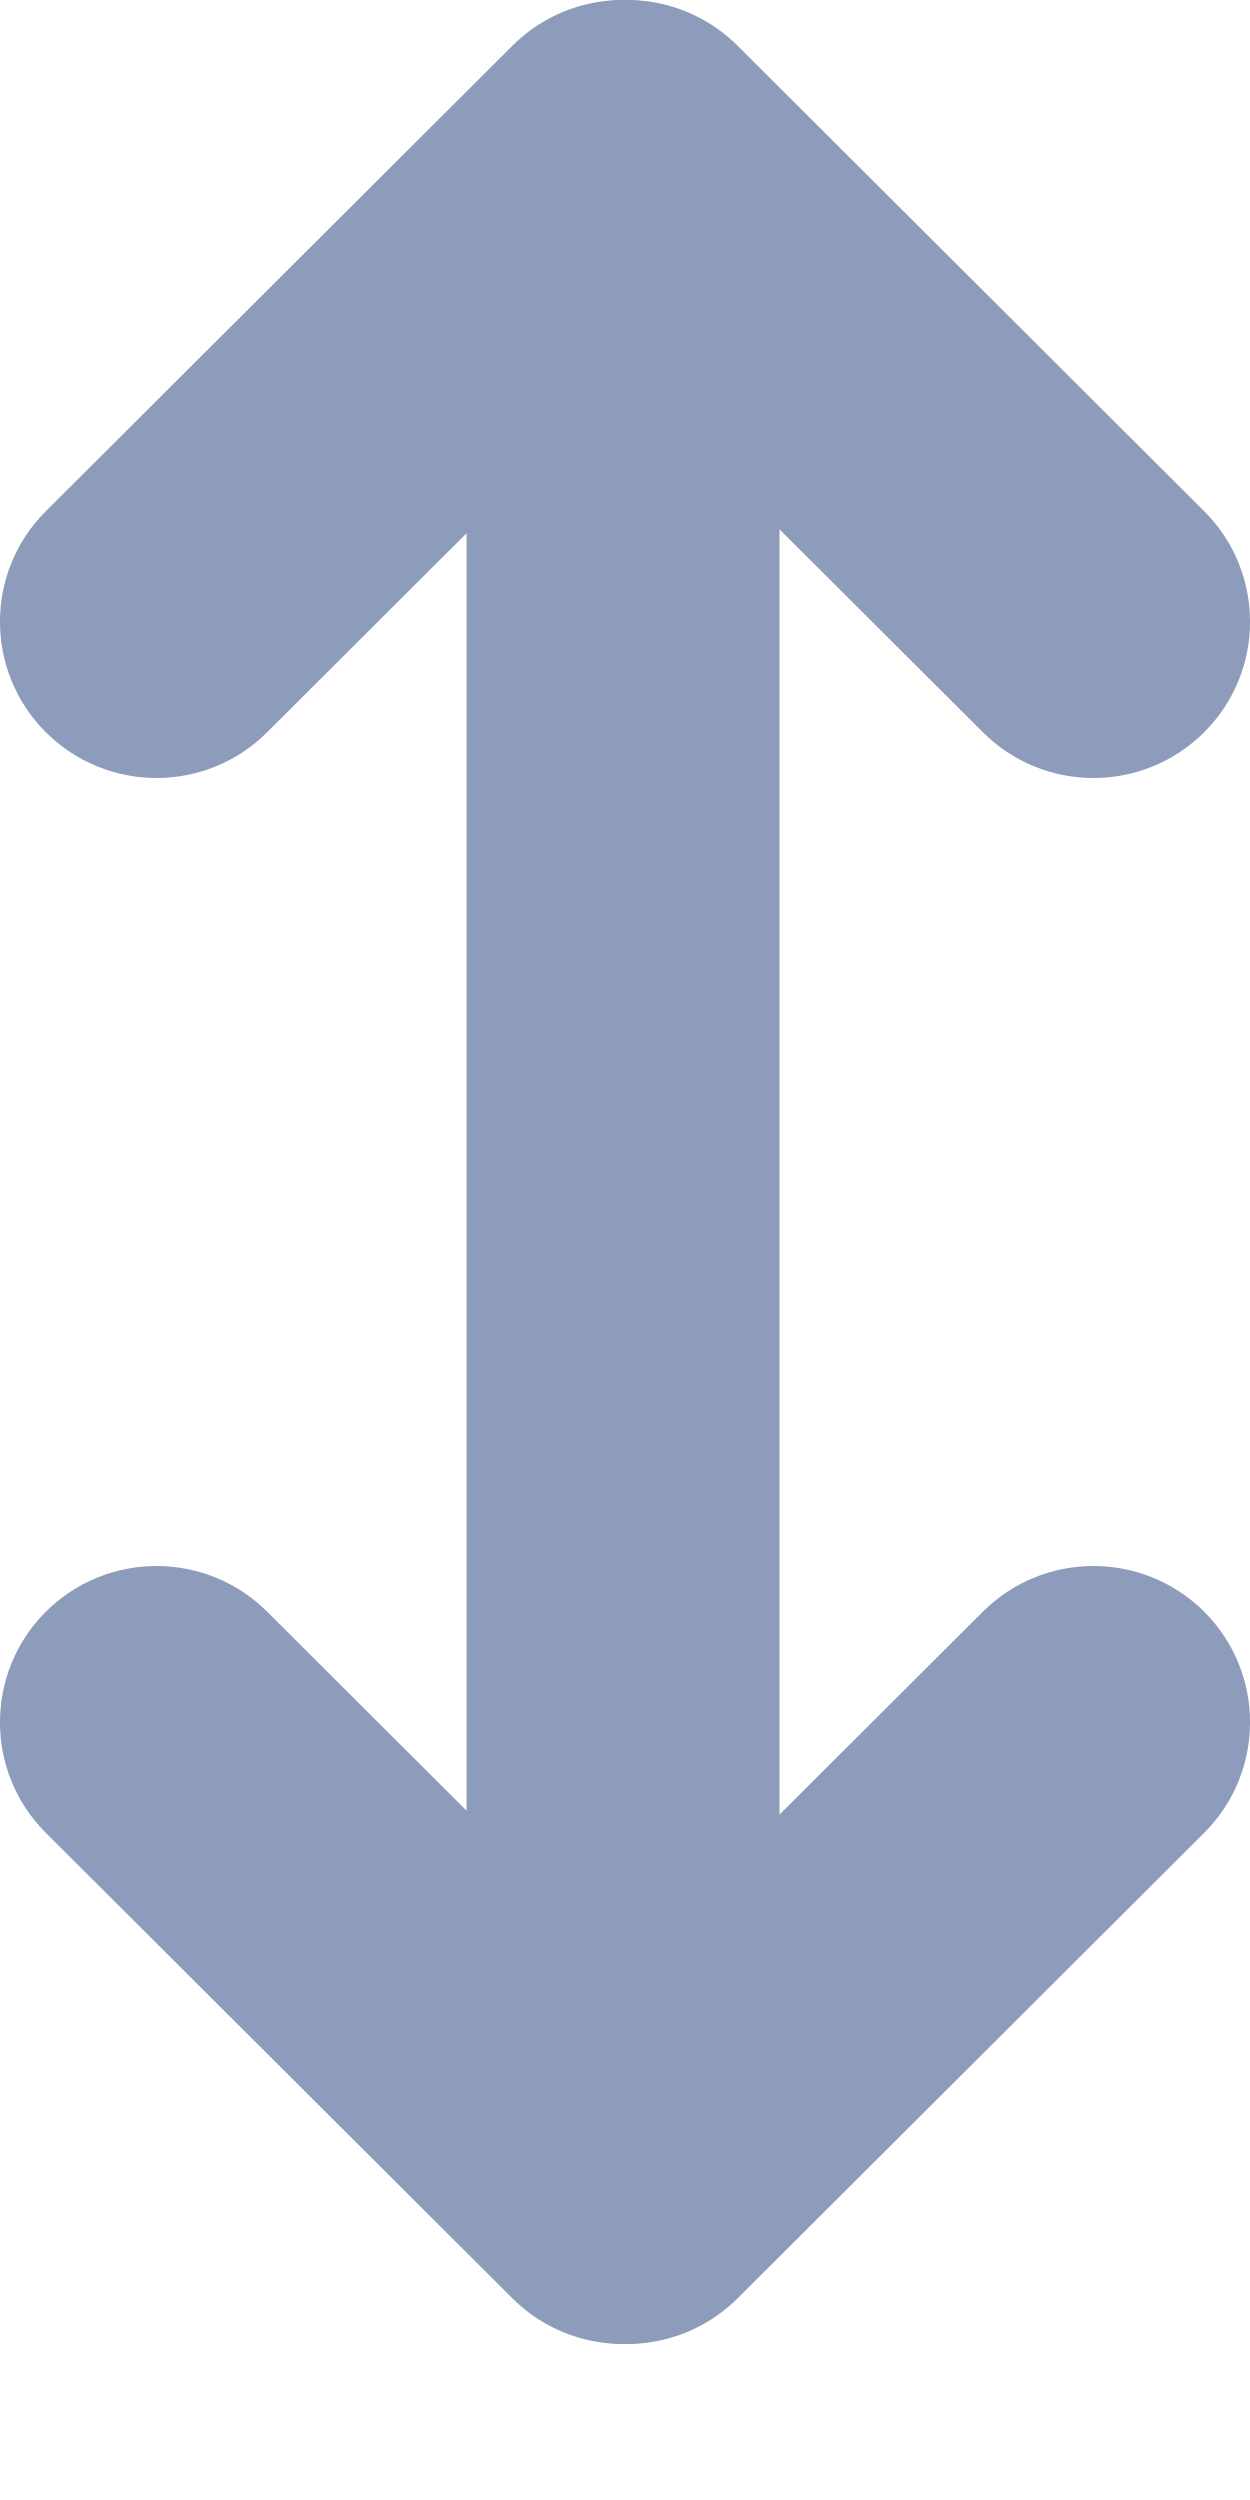
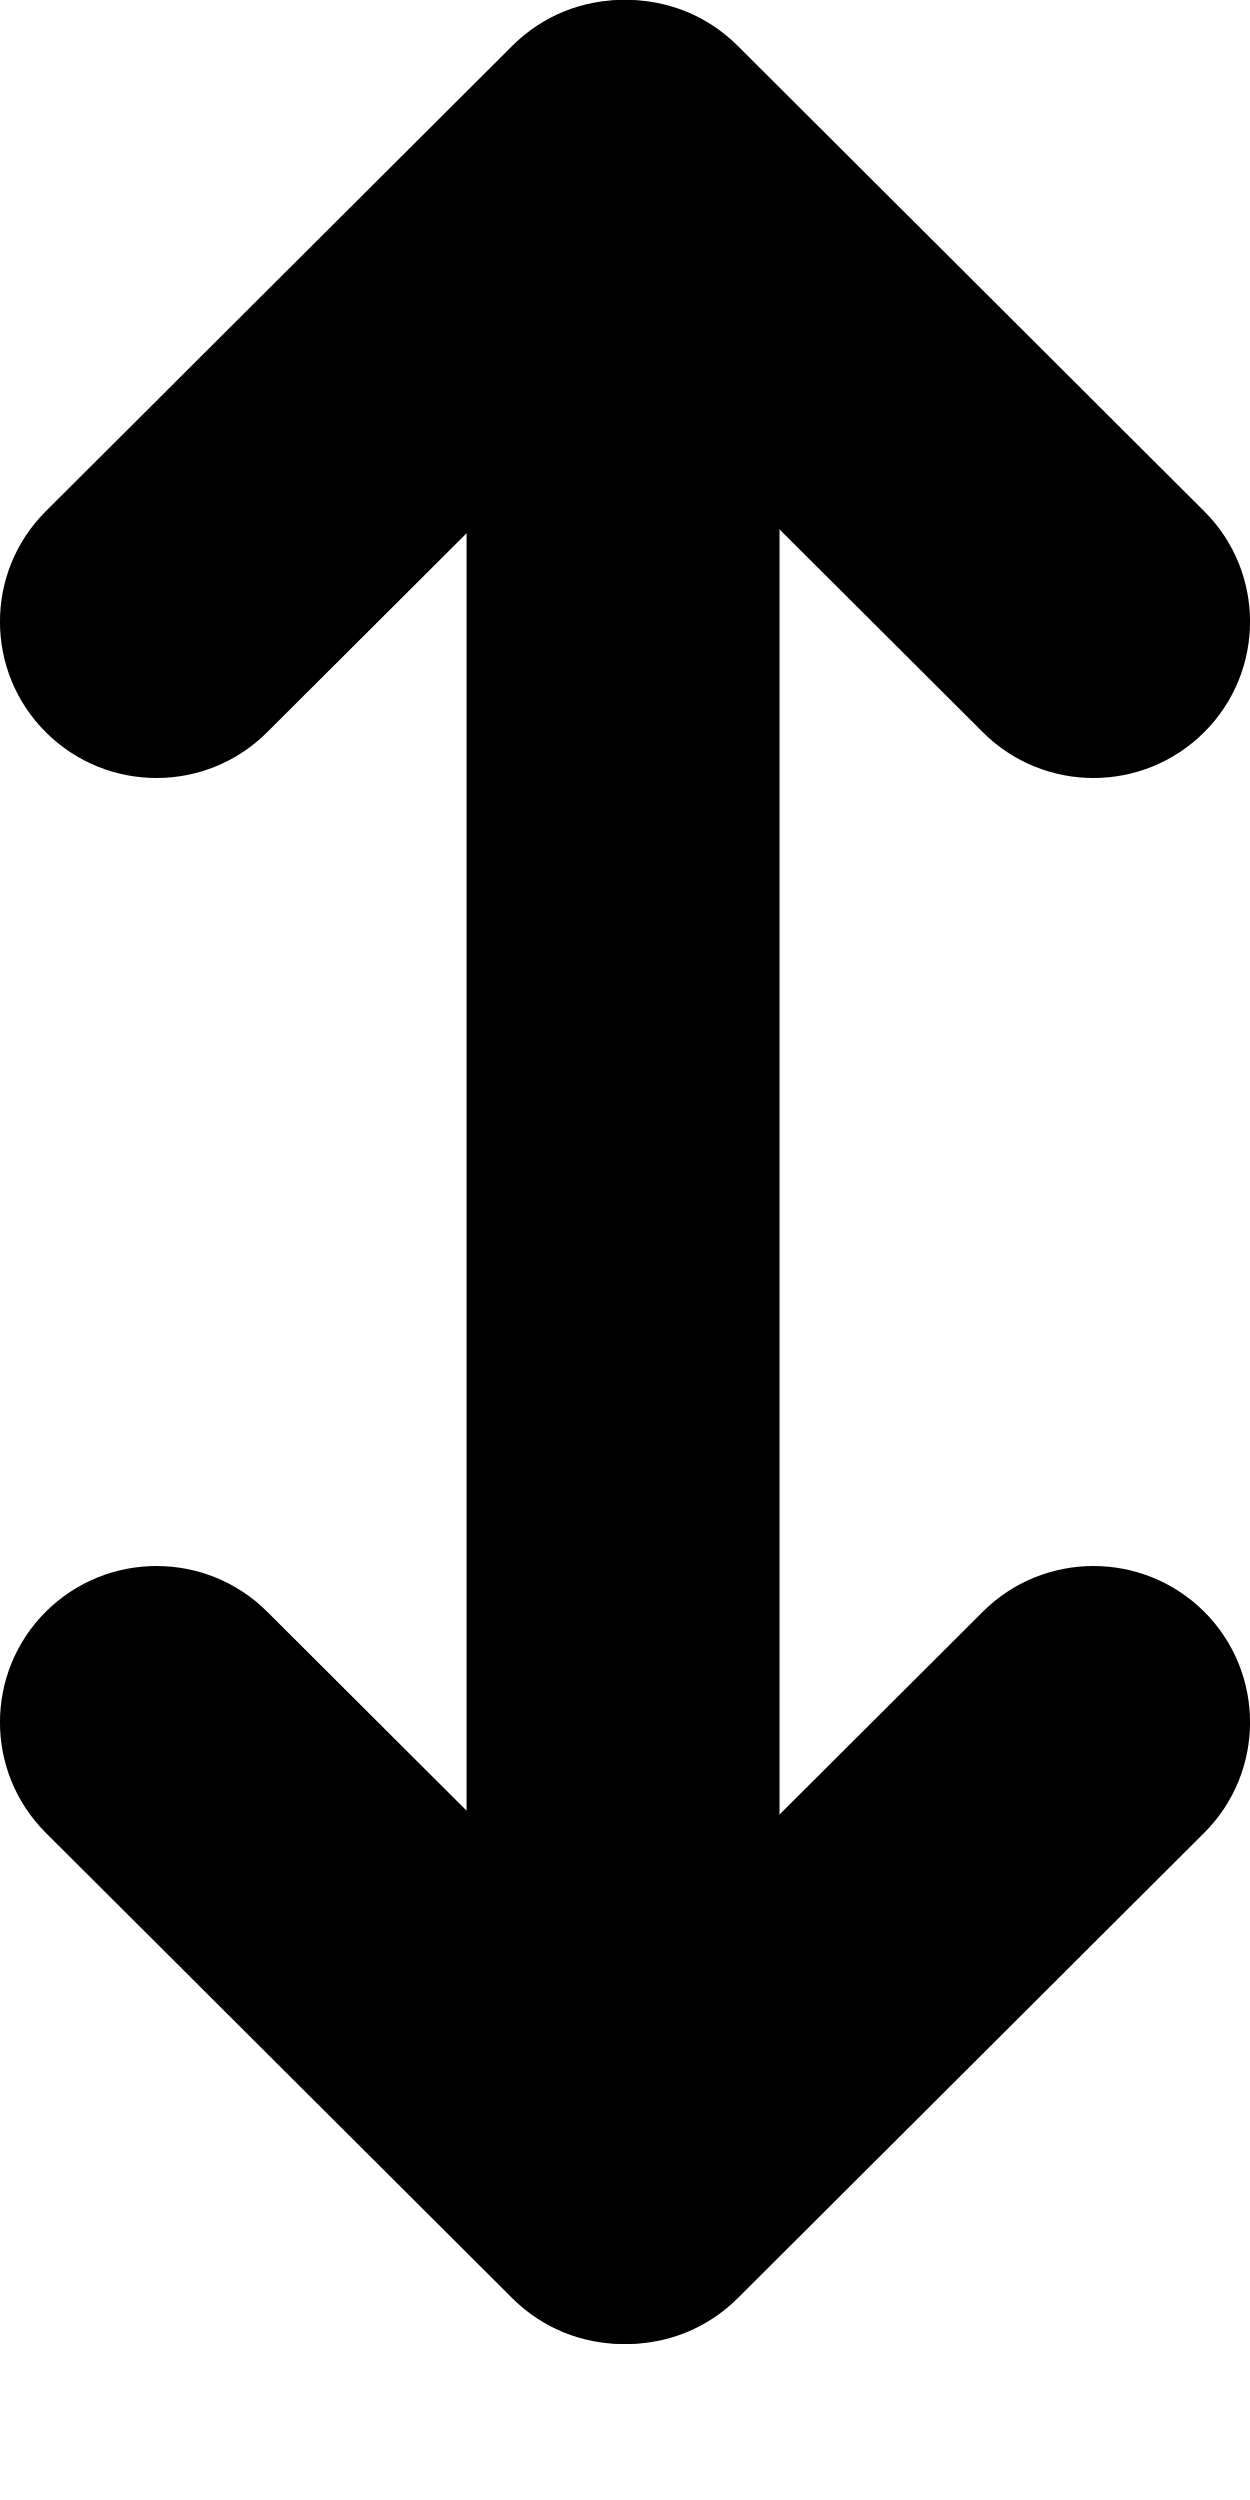
<svg xmlns="http://www.w3.org/2000/svg" width="8" height="16" viewBox="0 0 8 16" fill="none">
-   <path d="M4.696 14.709C4.305 15.099 3.67 15.099 3.279 14.709L0.293 11.73C-0.098 11.339 -0.098 10.706 0.293 10.315C0.685 9.925 1.319 9.925 1.71 10.315L4.696 13.294C5.087 13.685 5.087 14.318 4.696 14.709Z" fill="#8E9CBB" />
-   <path d="M3.304 14.709C3.695 15.099 4.329 15.099 4.721 14.709L7.707 11.73C8.098 11.339 8.098 10.706 7.707 10.315C7.315 9.925 6.681 9.925 6.29 10.315L3.304 13.294C2.913 13.685 2.913 14.318 3.304 14.709Z" fill="#8E9CBB" />
-   <path d="M3.988 14.016C3.434 14.016 2.986 13.568 2.986 13.016V3C2.986 2.448 3.434 2 3.988 2C4.541 2 4.989 2.448 4.989 3V13.016C4.989 13.568 4.541 14.016 3.988 14.016Z" fill="#8E9CBB" />
-   <path d="M4.696 0.293C4.305 -0.098 3.67 -0.098 3.279 0.293L0.293 3.272C-0.098 3.662 -0.098 4.296 0.293 4.686C0.685 5.077 1.319 5.077 1.71 4.686L4.696 1.707C5.087 1.317 5.087 0.683 4.696 0.293Z" fill="#8E9CBB" />
-   <path d="M3.304 0.293C3.695 -0.098 4.329 -0.098 4.721 0.293L7.707 3.272C8.098 3.662 8.098 4.296 7.707 4.686C7.315 5.077 6.681 5.077 6.29 4.686L3.304 1.707C2.913 1.317 2.913 0.683 3.304 0.293Z" fill="#8E9CBB" />
+   <path d="M4.696 14.709C4.305 15.099 3.67 15.099 3.279 14.709L0.293 11.73C-0.098 11.339 -0.098 10.706 0.293 10.315C0.685 9.925 1.319 9.925 1.71 10.315L4.696 13.294C5.087 13.685 5.087 14.318 4.696 14.709Z" fill="currentColor" />
+   <path d="M3.304 14.709C3.695 15.099 4.329 15.099 4.721 14.709L7.707 11.73C8.098 11.339 8.098 10.706 7.707 10.315C7.315 9.925 6.681 9.925 6.29 10.315L3.304 13.294C2.913 13.685 2.913 14.318 3.304 14.709Z" fill="currentColor" />
+   <path d="M3.988 14.016C3.434 14.016 2.986 13.568 2.986 13.016V3C2.986 2.448 3.434 2 3.988 2C4.541 2 4.989 2.448 4.989 3V13.016C4.989 13.568 4.541 14.016 3.988 14.016Z" fill="currentColor" />
+   <path d="M4.696 0.293C4.305 -0.098 3.67 -0.098 3.279 0.293L0.293 3.272C-0.098 3.662 -0.098 4.296 0.293 4.686C0.685 5.077 1.319 5.077 1.71 4.686L4.696 1.707C5.087 1.317 5.087 0.683 4.696 0.293Z" fill="currentColor" />
+   <path d="M3.304 0.293C3.695 -0.098 4.329 -0.098 4.721 0.293L7.707 3.272C8.098 3.662 8.098 4.296 7.707 4.686C7.315 5.077 6.681 5.077 6.29 4.686L3.304 1.707C2.913 1.317 2.913 0.683 3.304 0.293Z" fill="currentColor" />
</svg>
